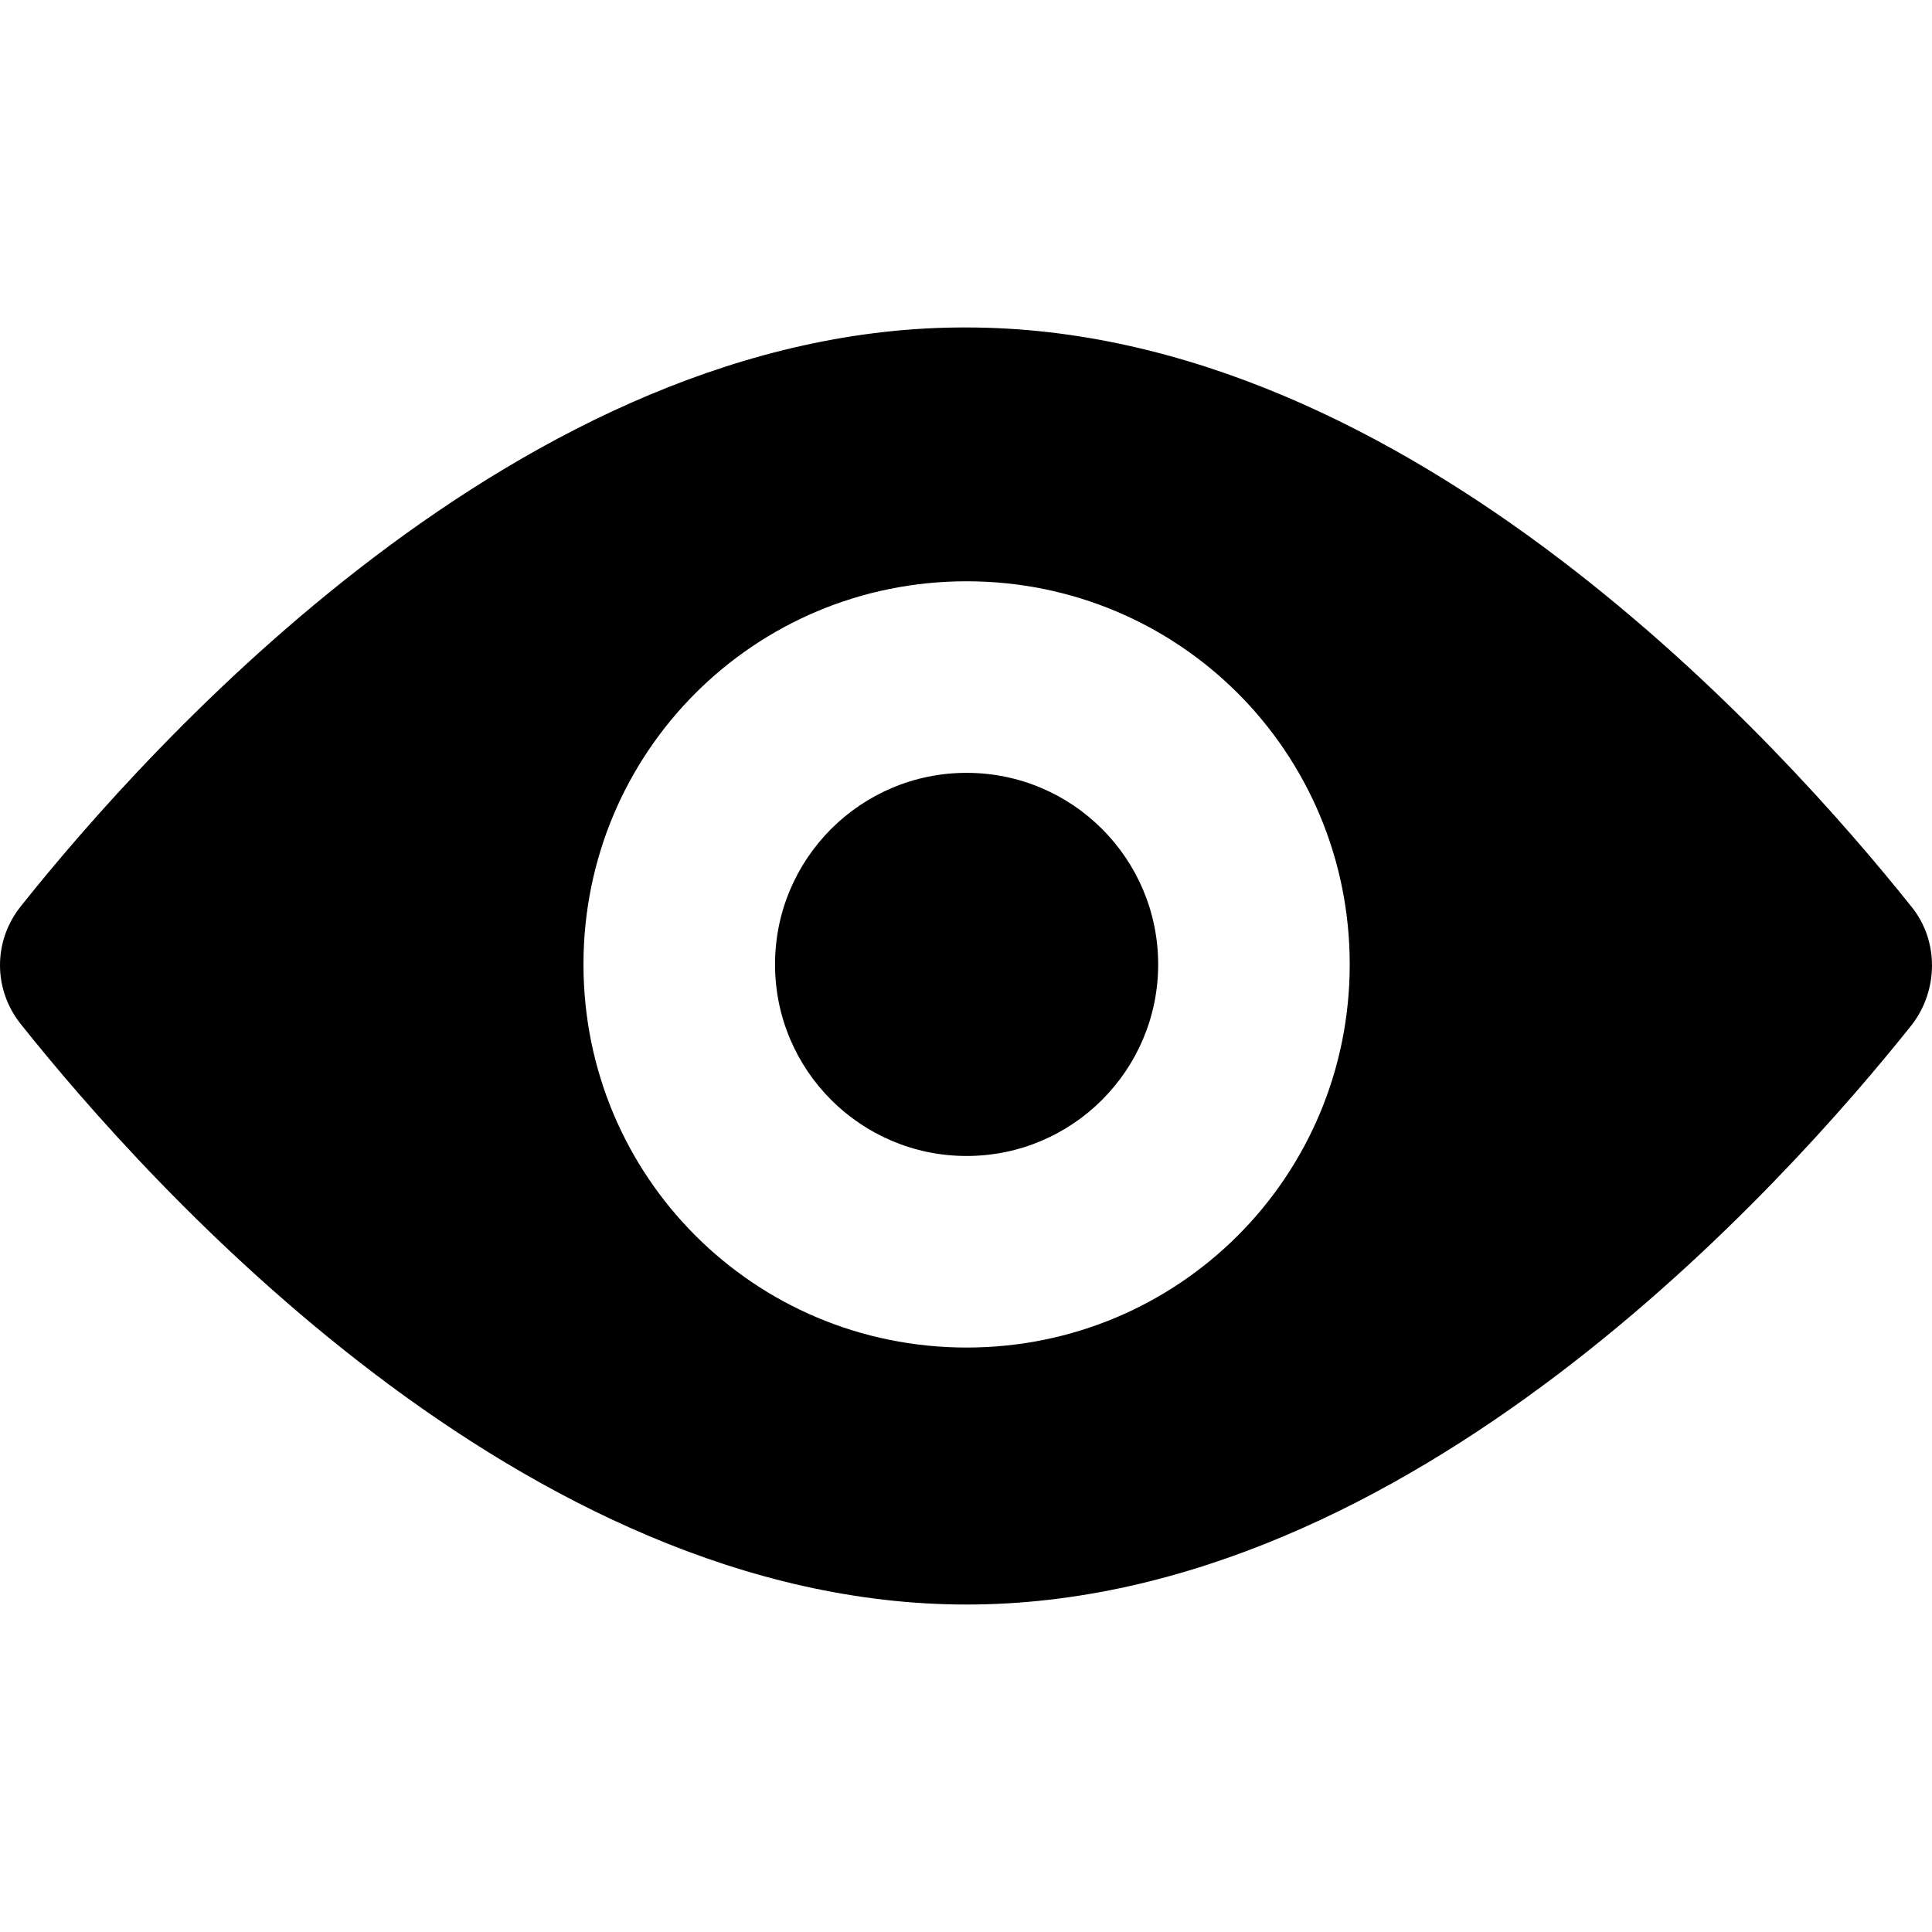
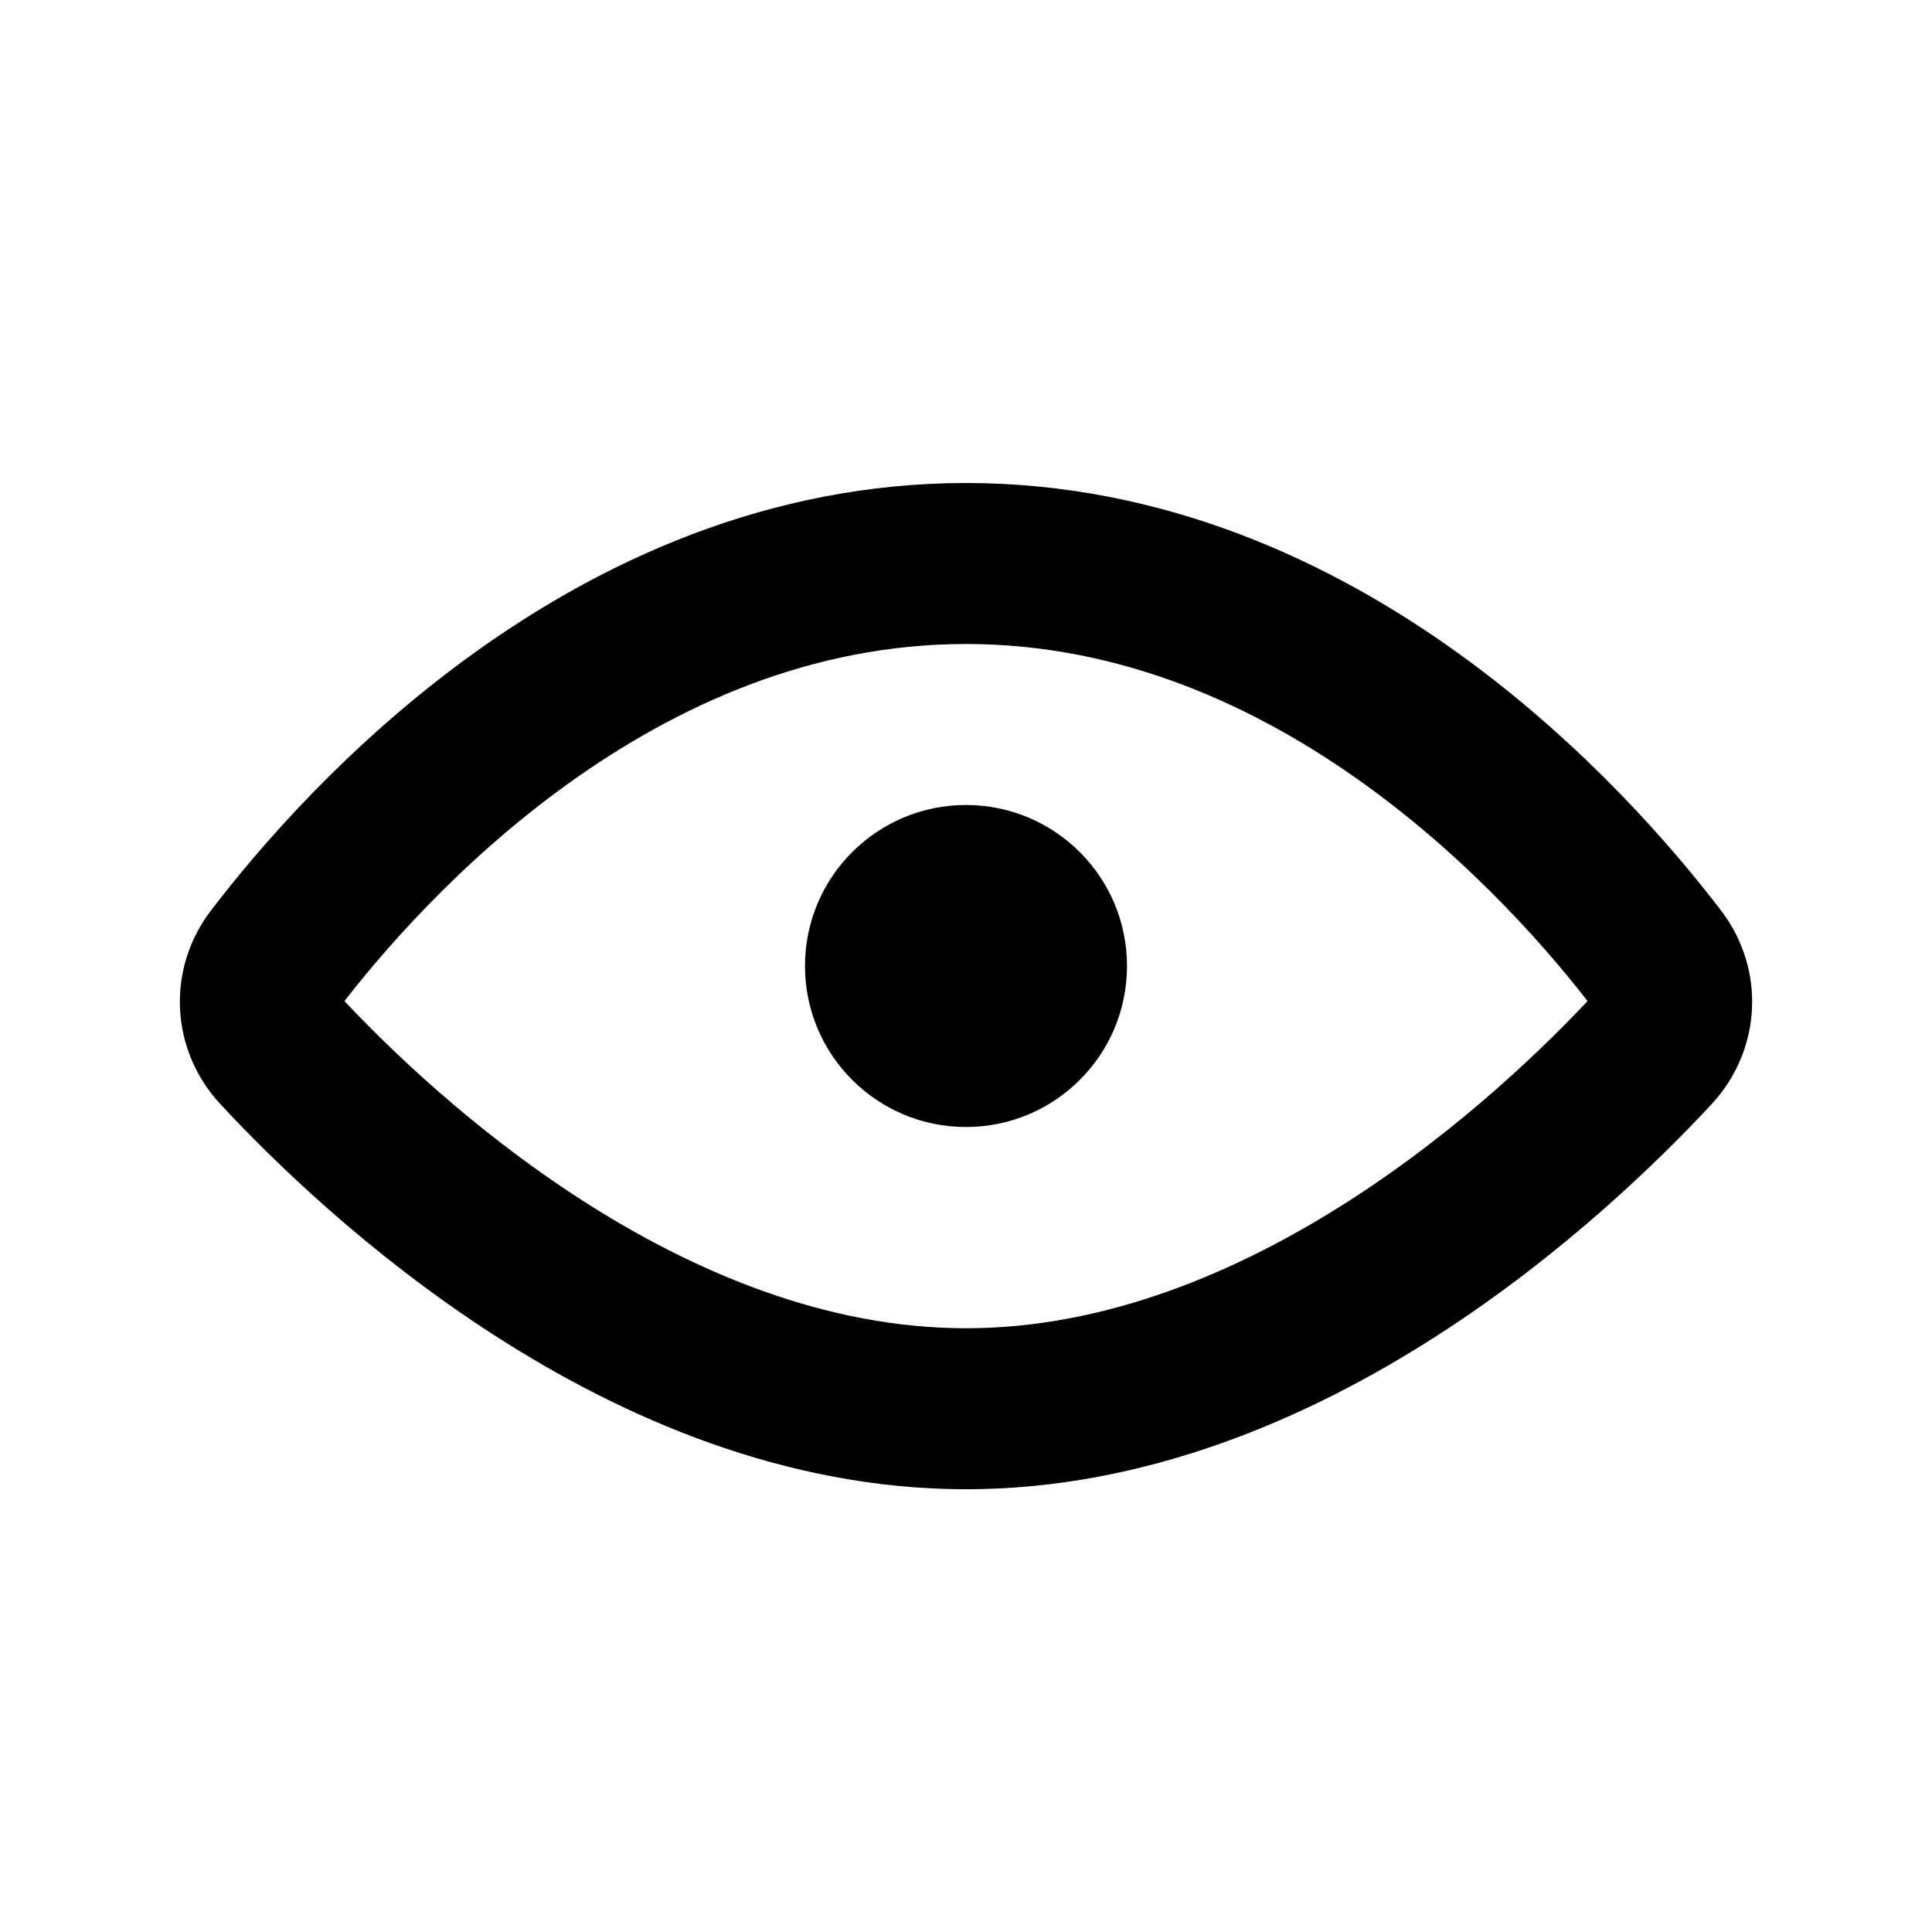
- <svg xmlns="http://www.w3.org/2000/svg" fill="#000000" version="1.1" id="Capa_1" width="800px" height="800px" viewBox="0 0 121.025 121.025" xml:space="preserve">
-   <g>
-     <path d="M1.35,64.212c7.9,9.9,31.4,36.3,59.2,36.3c27.8,0,51.3-26.399,59.2-36.3c1.699-2.2,1.699-5.3,0-7.399   c-7.9-9.9-31.4-36.3-59.2-36.3c-27.8-0.1-51.3,26.3-59.2,36.2C-0.45,58.913-0.45,62.012,1.35,64.212z M60.55,36.413   c13.3,0,24,10.7,24,24s-10.7,24-24,24c-13.3,0-24-10.7-24-24S47.25,36.413,60.55,36.413z" />
-     <circle cx="60.55" cy="60.413" r="12" />
-   </g>
+ <svg xmlns="http://www.w3.org/2000/svg" width="800px" height="800px" viewBox="0 0 24 24" fill="none">
+   <path d="M12 7C7.607 7 4.491 10.508 3.413 11.921C3.154 12.261 3.179 12.721 3.47 13.035C4.666 14.324 8.015 17.5 12 17.5C15.985 17.5 19.334 14.324 20.53 13.035C20.821 12.721 20.846 12.261 20.587 11.921C19.509 10.508 16.393 7 12 7Z" stroke="#000000" stroke-width="2" />
+   <path d="M14 12C14 13.105 13.105 14 12 14C10.895 14 10 13.105 10 12C10 10.895 10.895 10 12 10C13.105 10 14 10.895 14 12Z" fill="#000000" />
</svg>
